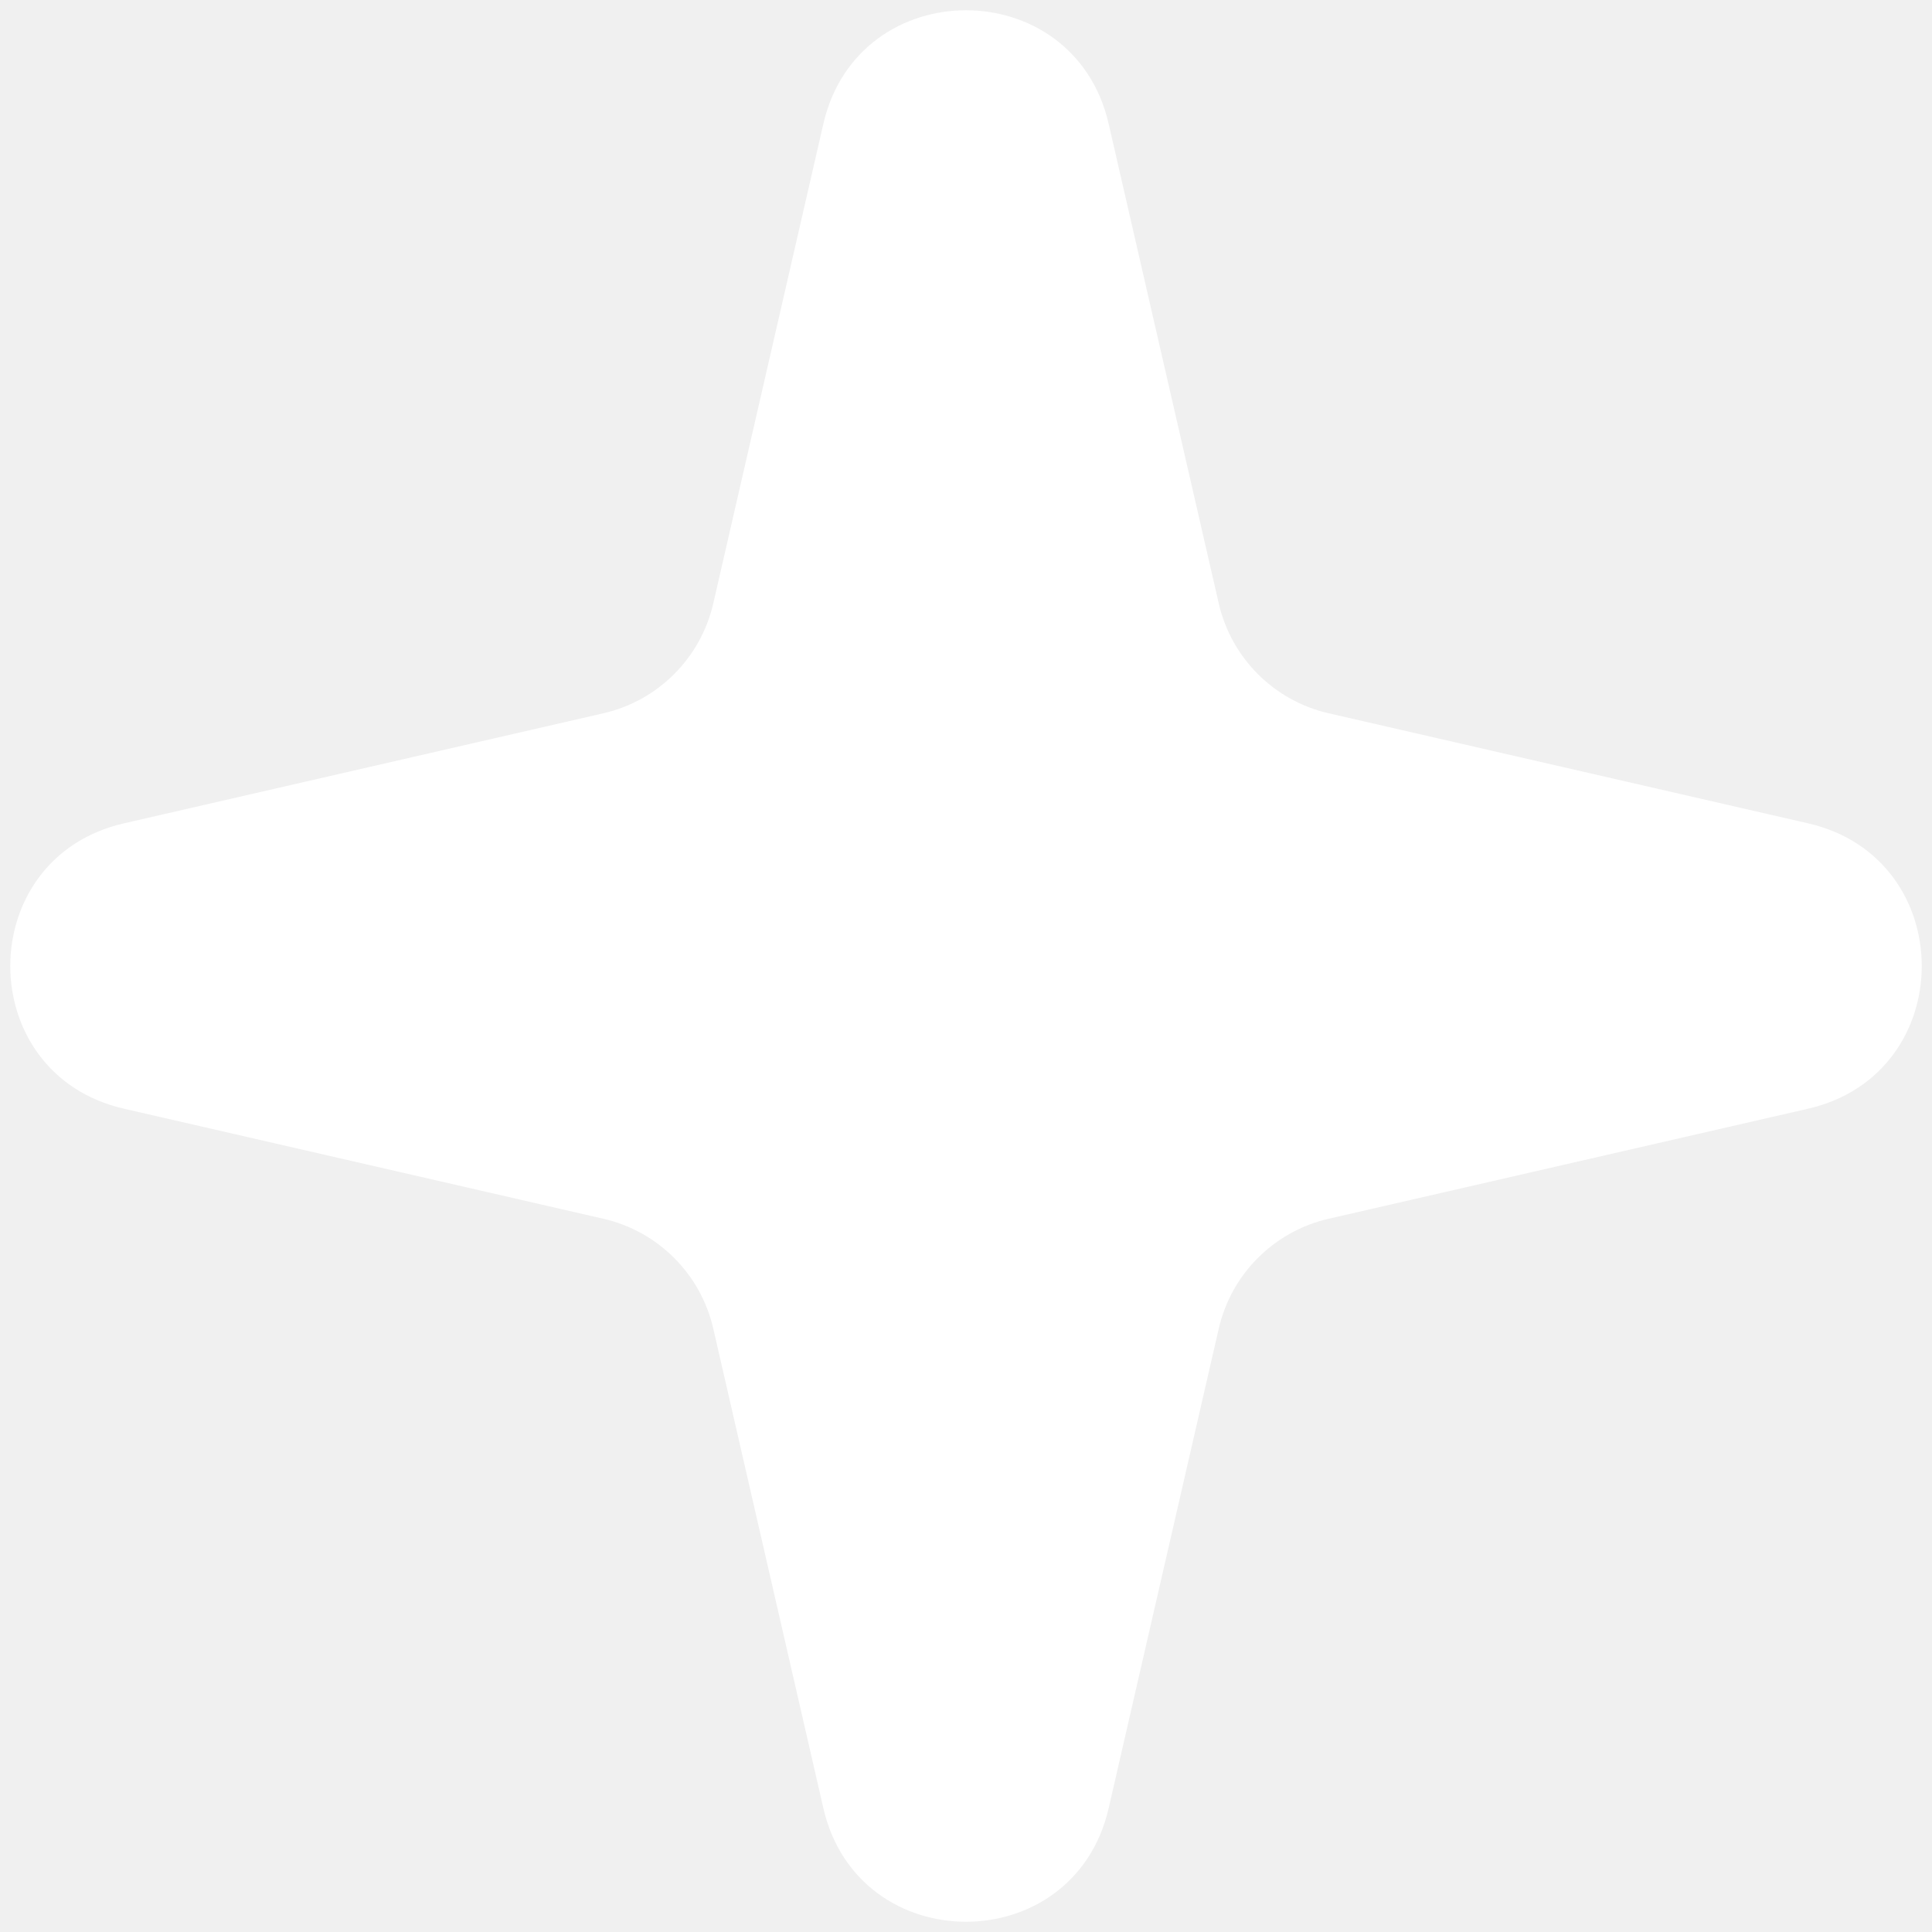
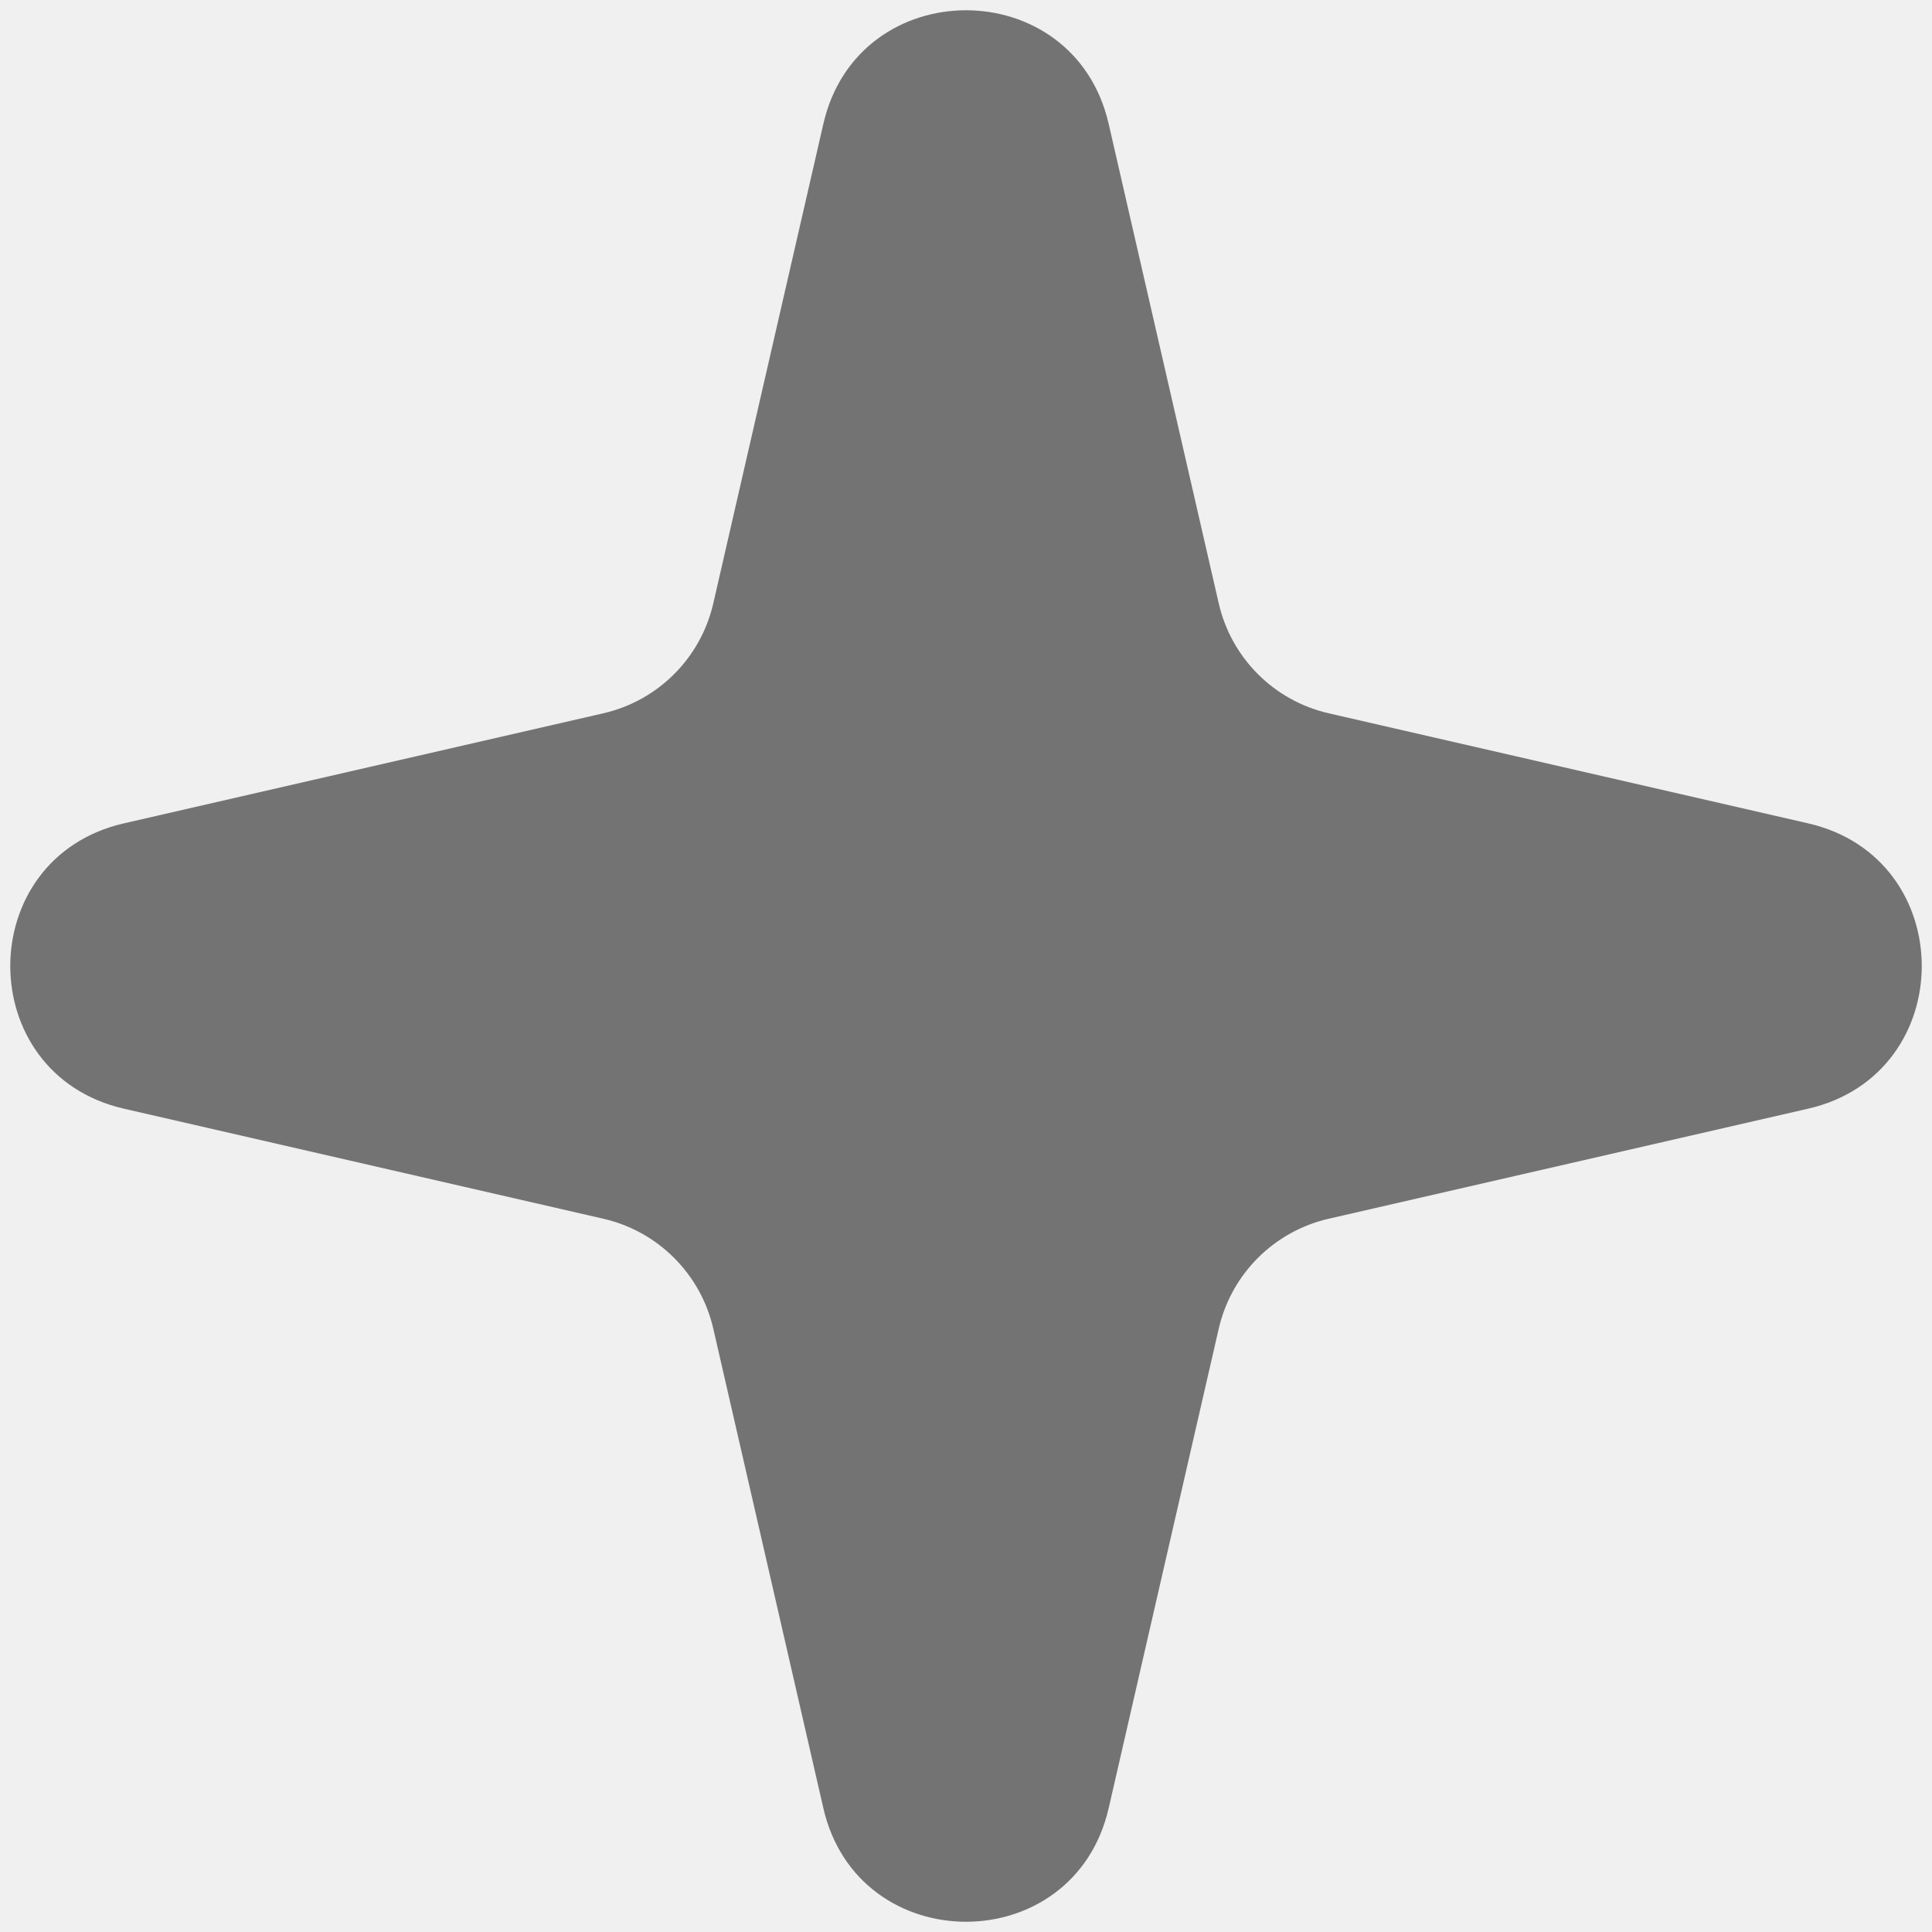
<svg xmlns="http://www.w3.org/2000/svg" fill="none" height="66" viewBox="0 0 66 66" width="66">
-   <path d="m28.127 4.232c1.188-5.175 8.559-5.175 9.747 0l3.76 16.38c.429 1.868 1.887 3.326 3.755 3.755l16.38 3.76c5.175 1.188 5.175 8.559-0 9.747l-16.38 3.76c-1.868.429-3.326 1.887-3.755 3.755l-3.76 16.38c-1.188 5.175-8.559 5.175-9.747-0l-3.76-16.38c-.429-1.868-1.887-3.326-3.755-3.755l-16.38-3.76c-5.175-1.188-5.175-8.559 0-9.747l16.38-3.76c1.868-.429 3.326-1.887 3.755-3.755z" fill="#fff" />
+   <path d="m28.127 4.232c1.188-5.175 8.559-5.175 9.747 0l3.76 16.38c.429 1.868 1.887 3.326 3.755 3.755l16.38 3.76c5.175 1.188 5.175 8.559-0 9.747l-16.38 3.76c-1.868.429-3.326 1.887-3.755 3.755l-3.76 16.38c-1.188 5.175-8.559 5.175-9.747-0l-3.76-16.38c-.429-1.868-1.887-3.326-3.755-3.755l-16.38-3.76c-5.175-1.188-5.175-8.559 0-9.747l16.38-3.76c1.868-.429 3.326-1.887 3.755-3.755z" fill="#737373" />
</svg>
